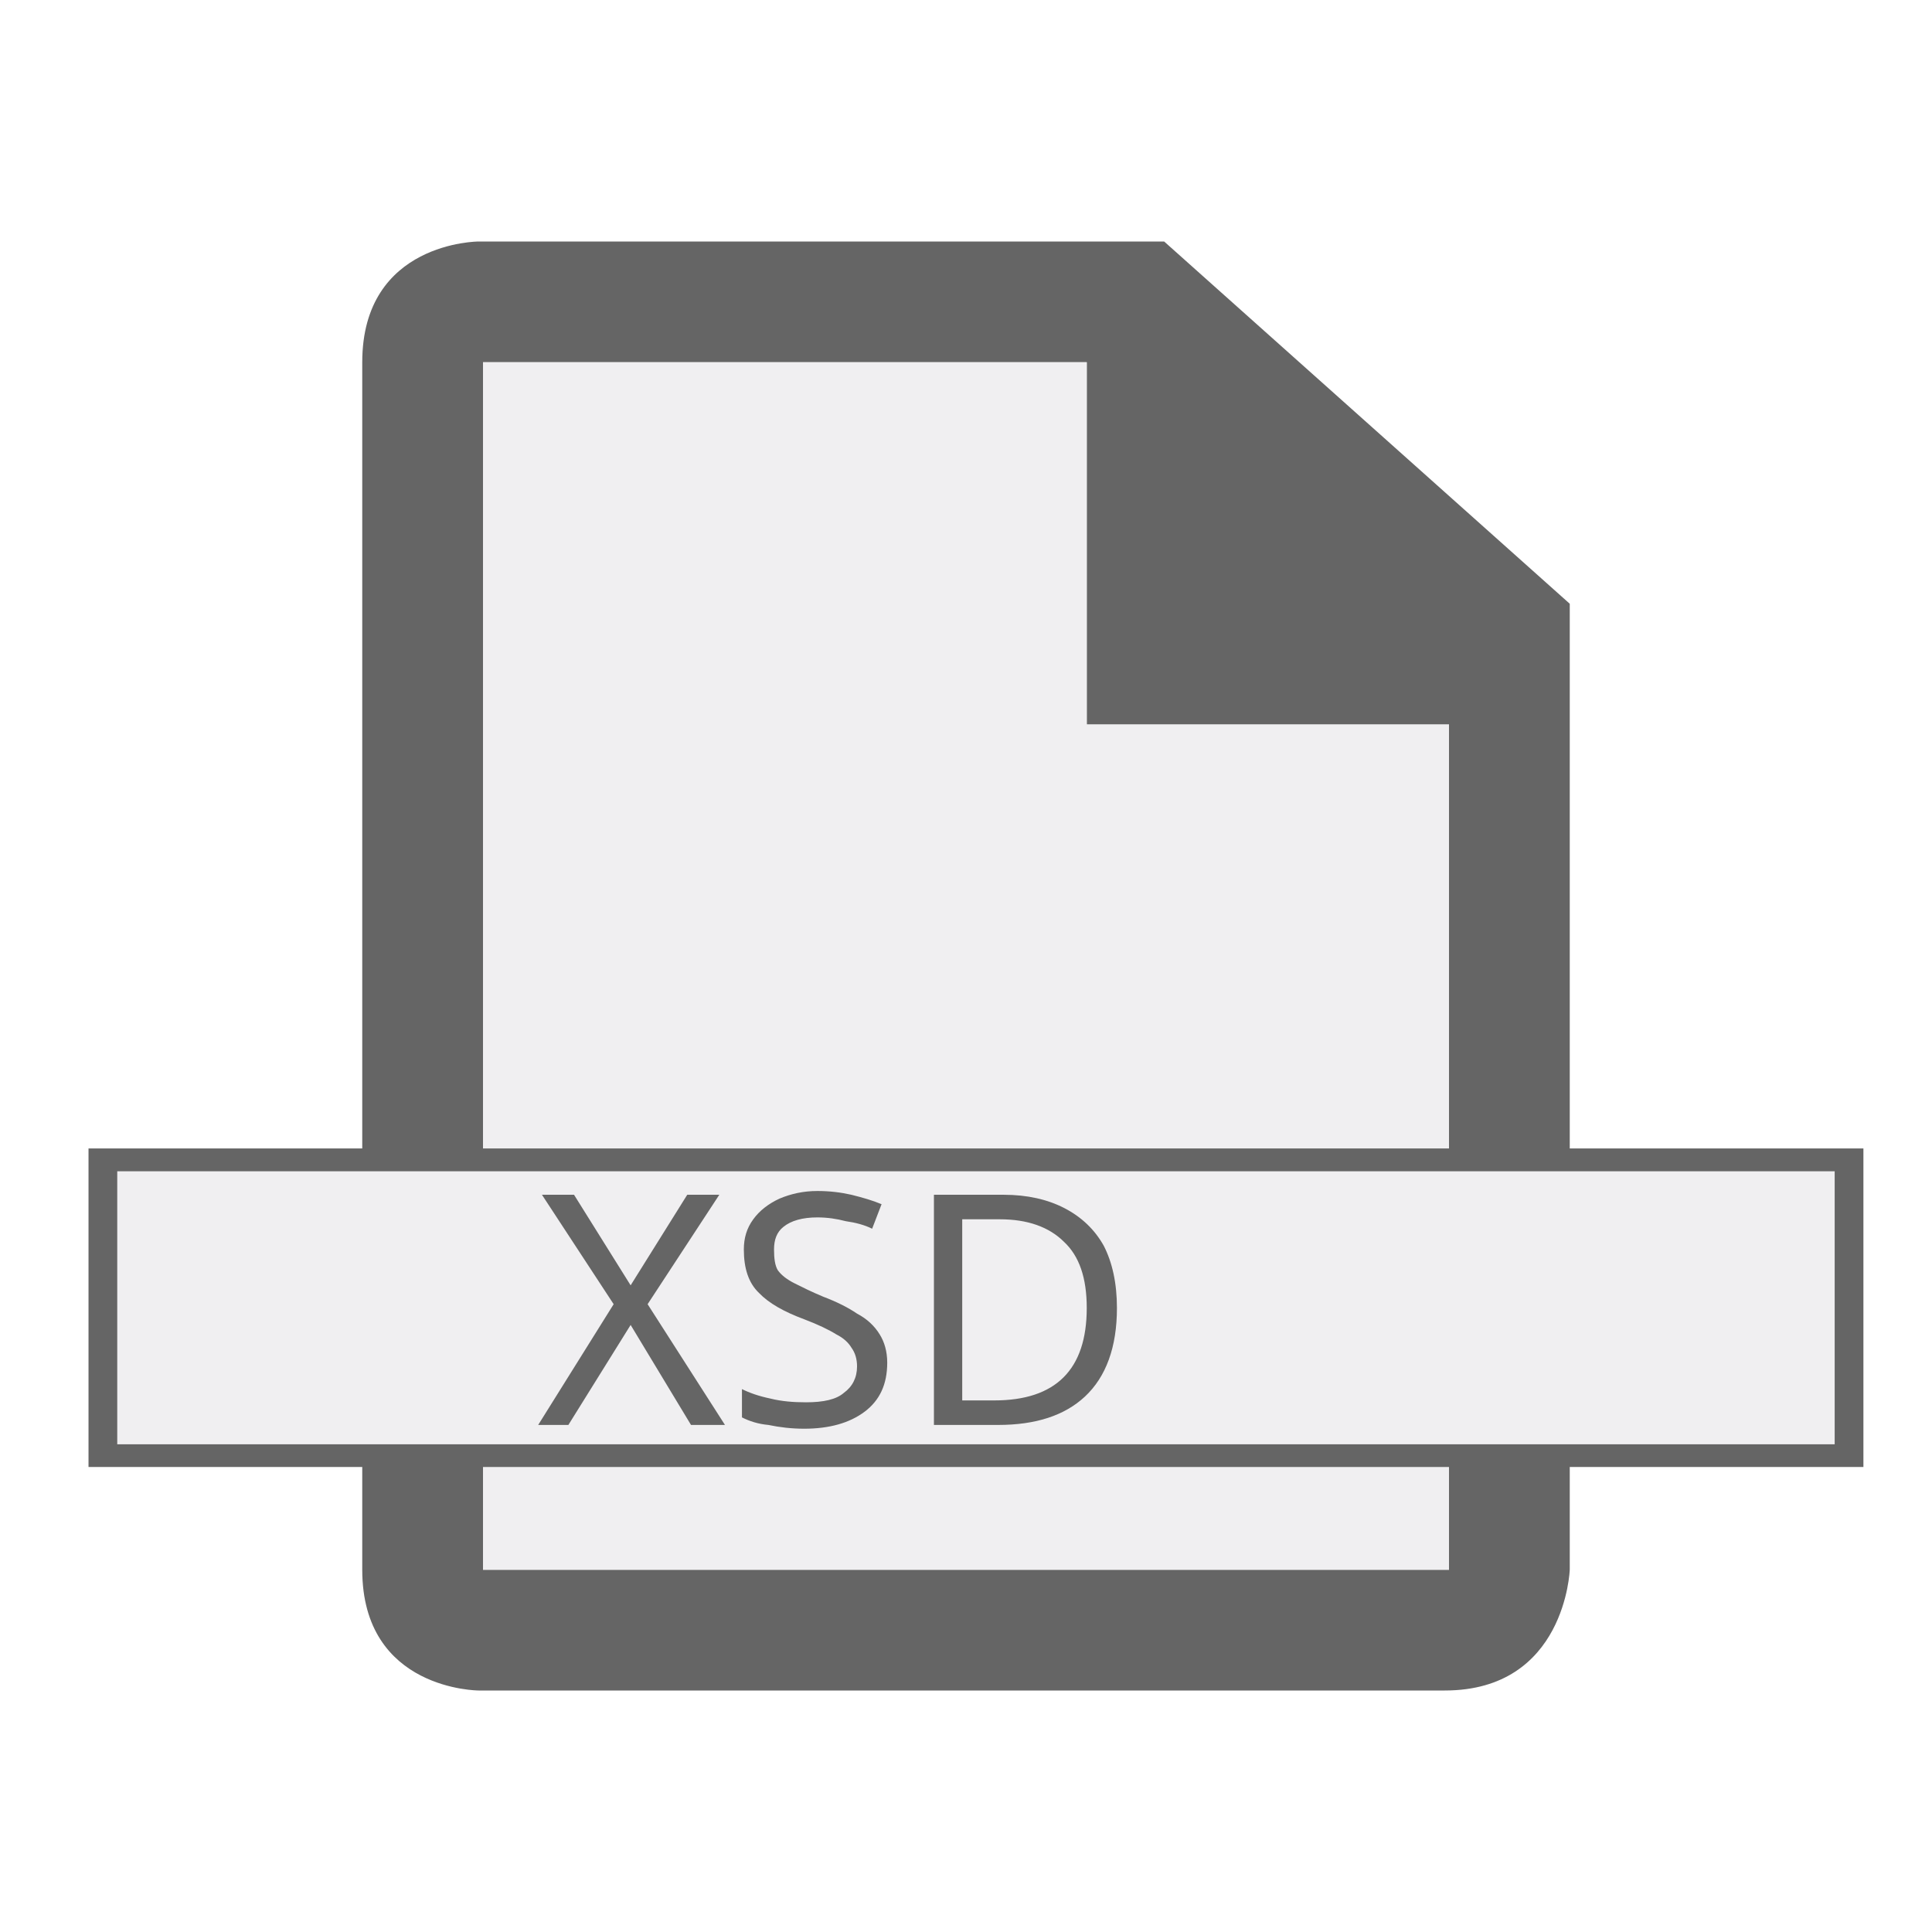
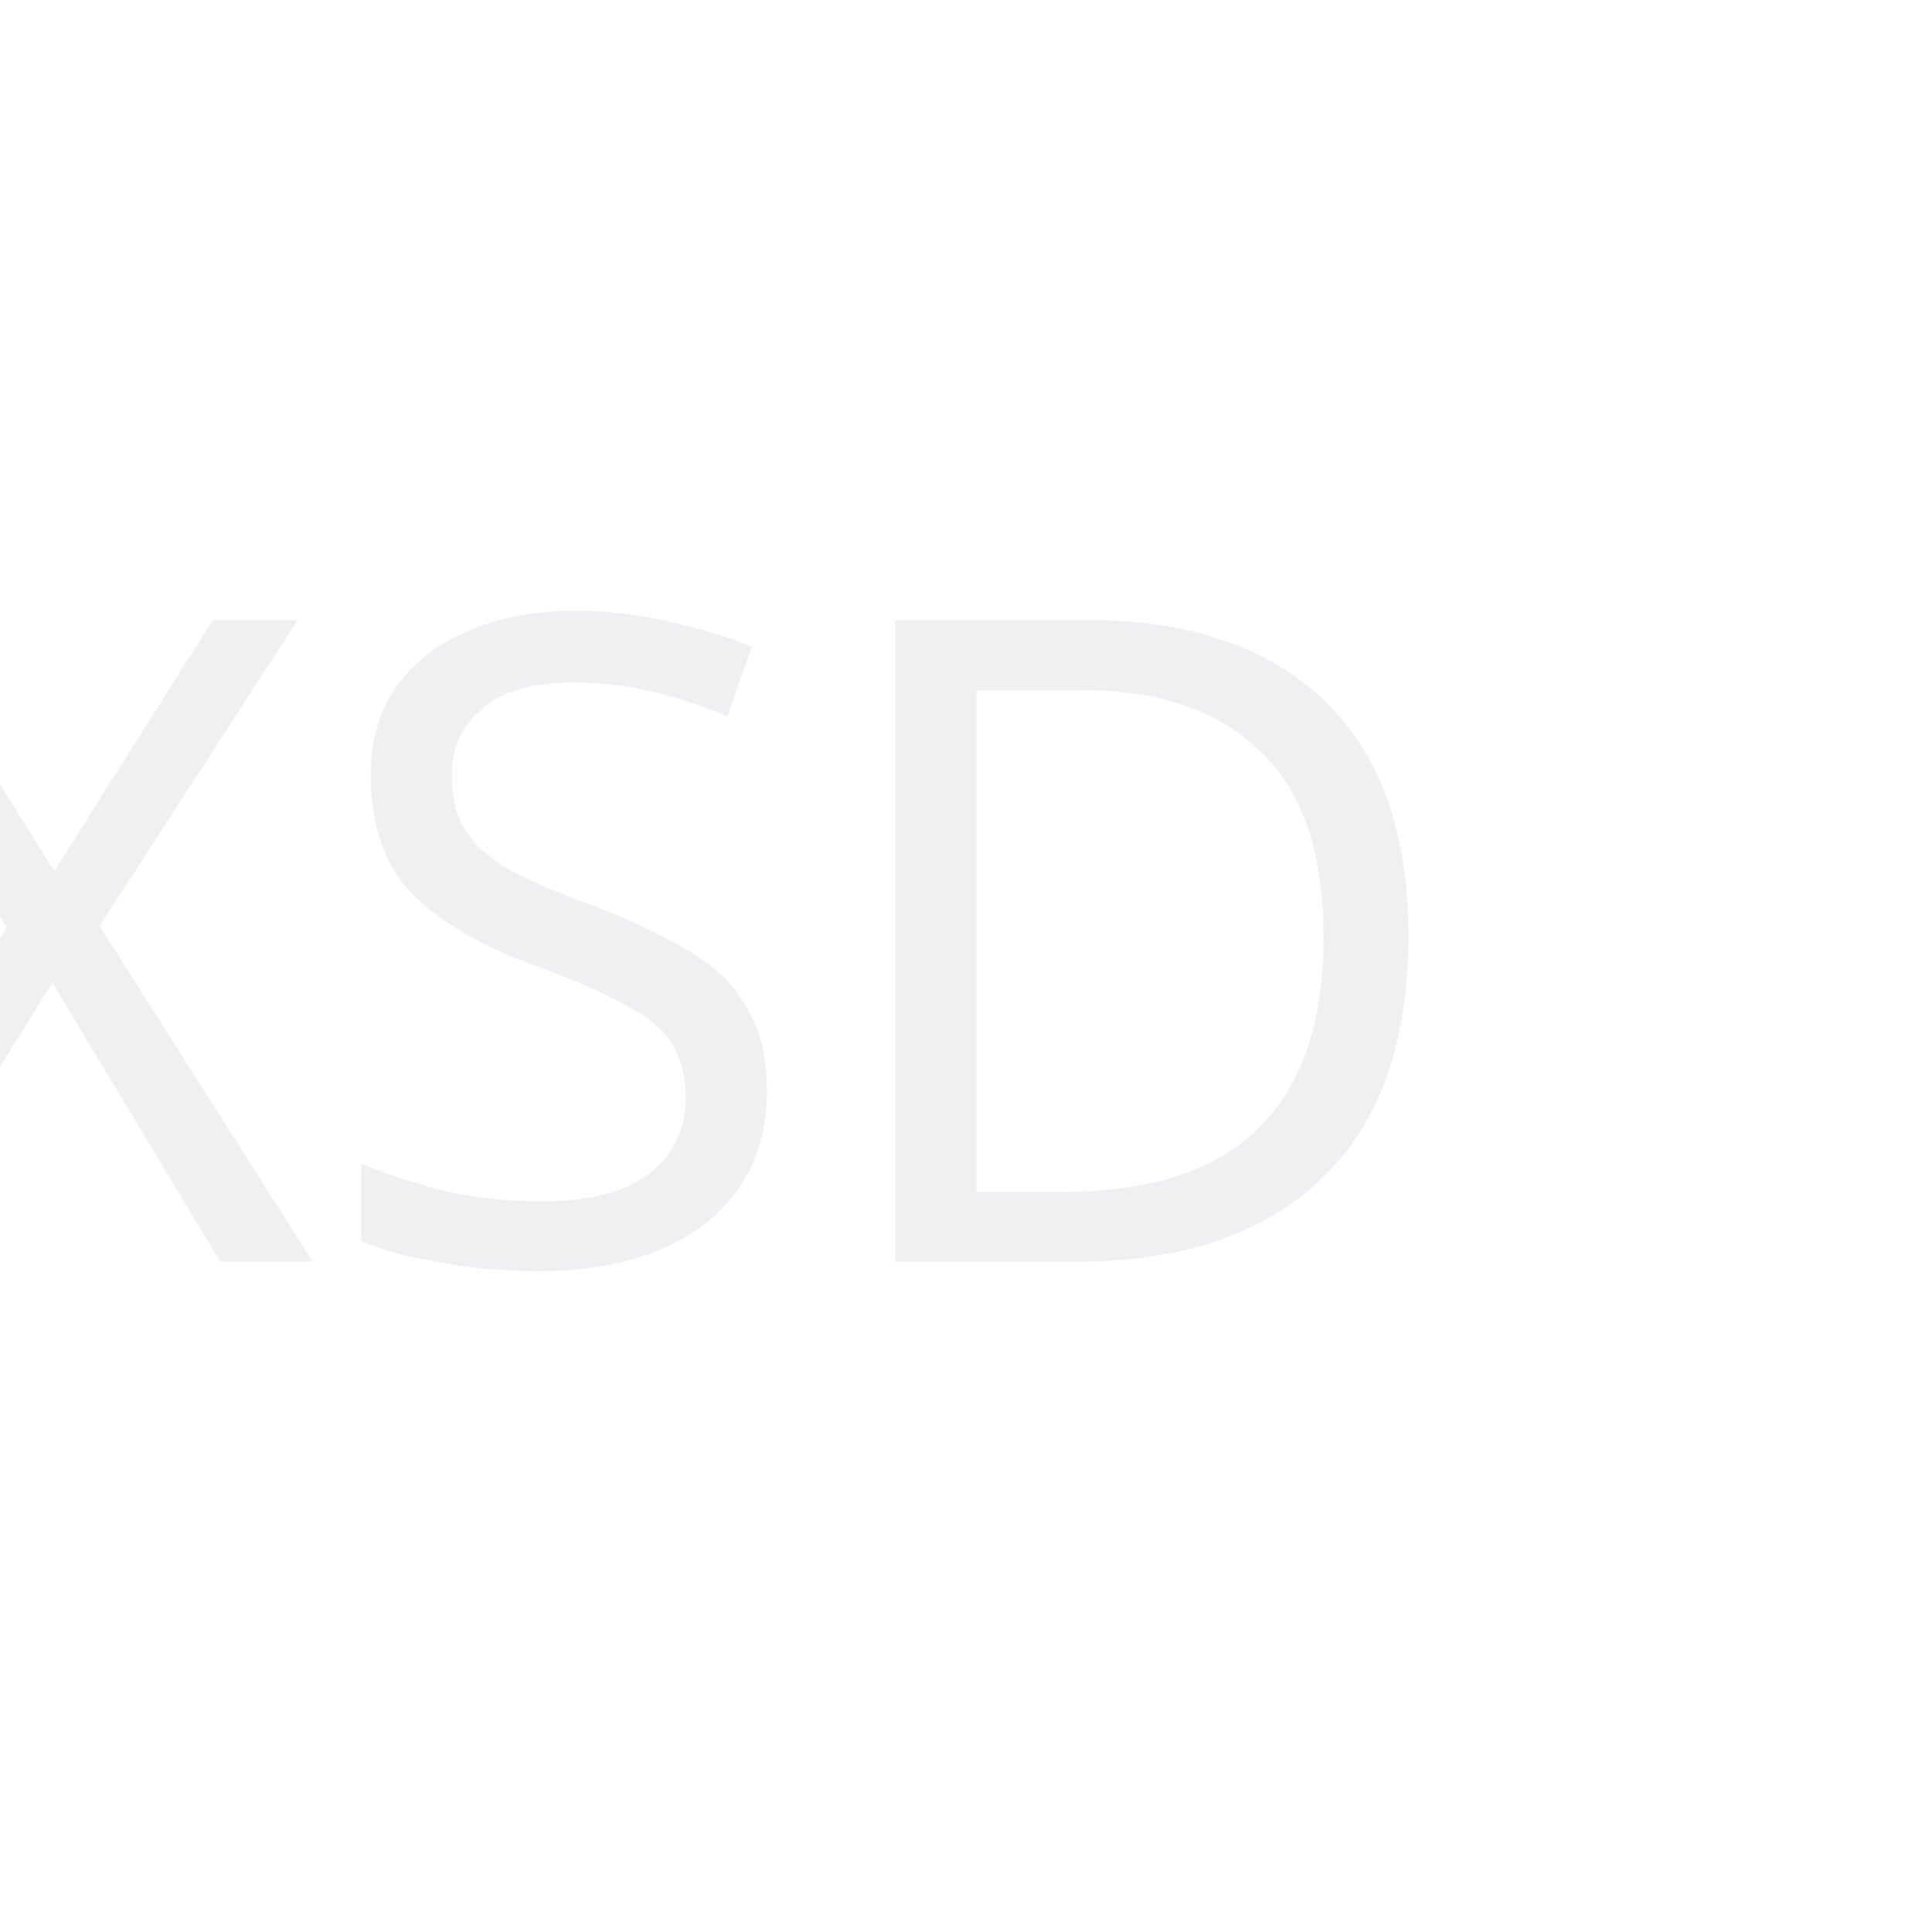
<svg xmlns="http://www.w3.org/2000/svg" width="16" height="16" version="1.1" id="svg226">
  <defs id="defs230" />
  <style type="text/css" id="style220">.icon-canvas-transparent{opacity:0;fill:#F6F6F6;} .icon-vs-out{opacity:0;fill:#F6F6F6;} .icon-vs-bg{fill:#656565;} .icon-vs-fg{fill:#F0EFF1;}</style>
  <path class="icon-canvas-transparent" d="M16 16h-16v-16h16v16z" id="canvas" />
  <path class="icon-vs-out" d="M4 15c-.97 0-2-.701-2-2v-10c0-1.299 1.03-2 2-2h6.061l3.939 3.556v8.444c0 .97-.701 2-2 2h-8z" id="outline" />
-   <path class="icon-vs-bg" d="M9.641,2H3.964C3.964,2,3,2,3,3c0,0.805,0,7.442,0,10c0,1,0.965,1,0.965,1s7,0,8,0S13,13,13,13V5L9.641,2zM12,13H4V3h5v3h3V13z" id="iconBg" />
-   <path class="icon-vs-fg" d="M4 3h5v3h3v7h-8v-10z" id="iconFg" />
-   <rect id="rect19421-4" width="14.699" height="2.638" x="0.733" y="9.511" style="fill:#656565;fill-opacity:1;stroke-width:1.098" />
-   <rect id="rect19421" width="14.223" height="2.261" x="0.971" y="9.7" style="fill:#f0eff1;fill-opacity:1" />
-   <text xml:space="preserve" style="font-style:normal;font-weight:normal;font-size:2.667px;line-height:1.25;font-family:sans-serif;fill:#656565;fill-opacity:1;stroke:none" x="7.969" y="11.8" id="text336">
-     <tspan id="tspan334" x="7.969" y="11.8" style="font-size:2.667px;text-align:center;text-anchor:middle;fill:#656565;fill-opacity:1">XSD</tspan>
+   <text xml:space="preserve" style="font-style:normal;font-weight:normal;font-size:7.433px;line-height:1.25;font-family:sans-serif;fill:#f0eff1;fill-opacity:1;stroke:none;stroke-width:2.787" x="8.091" y="10.448" id="text336">
+     <tspan id="tspan334" x="8.091" y="10.448" style="font-size:7.433px;text-align:center;text-anchor:middle;fill:#f0eff1;fill-opacity:1;stroke-width:2.787">XSD</tspan>
  </text>
</svg>
